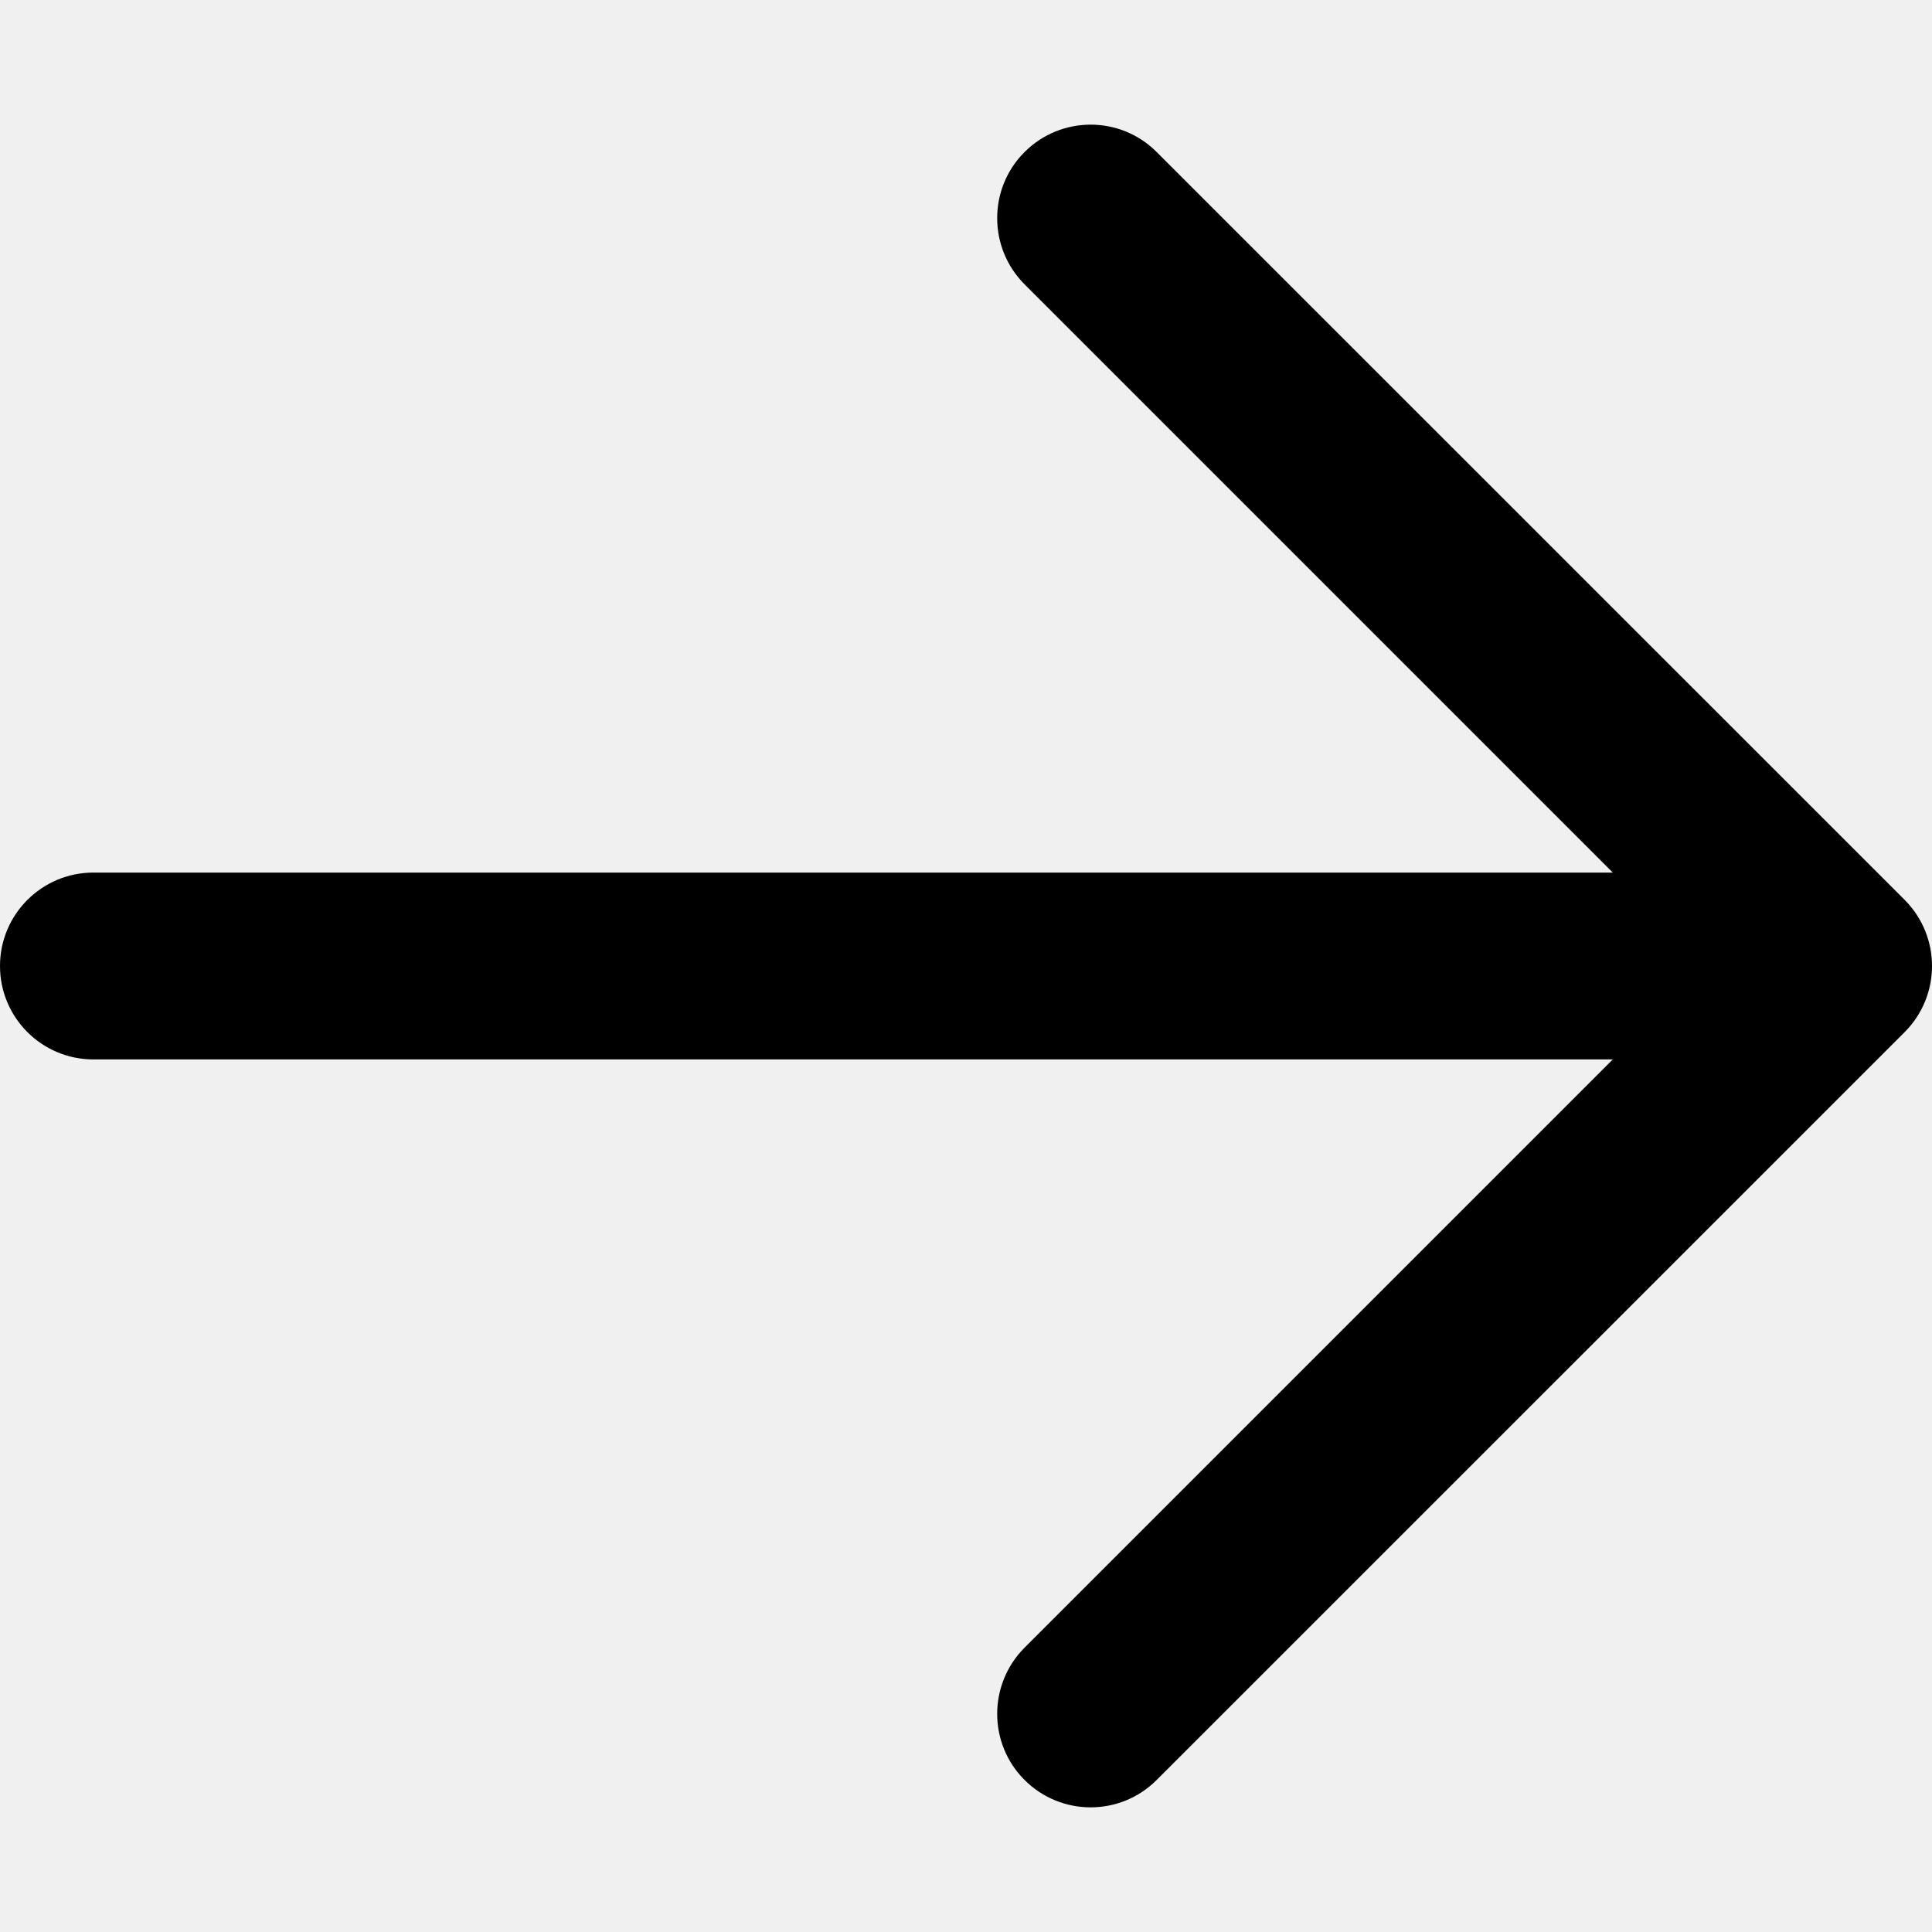
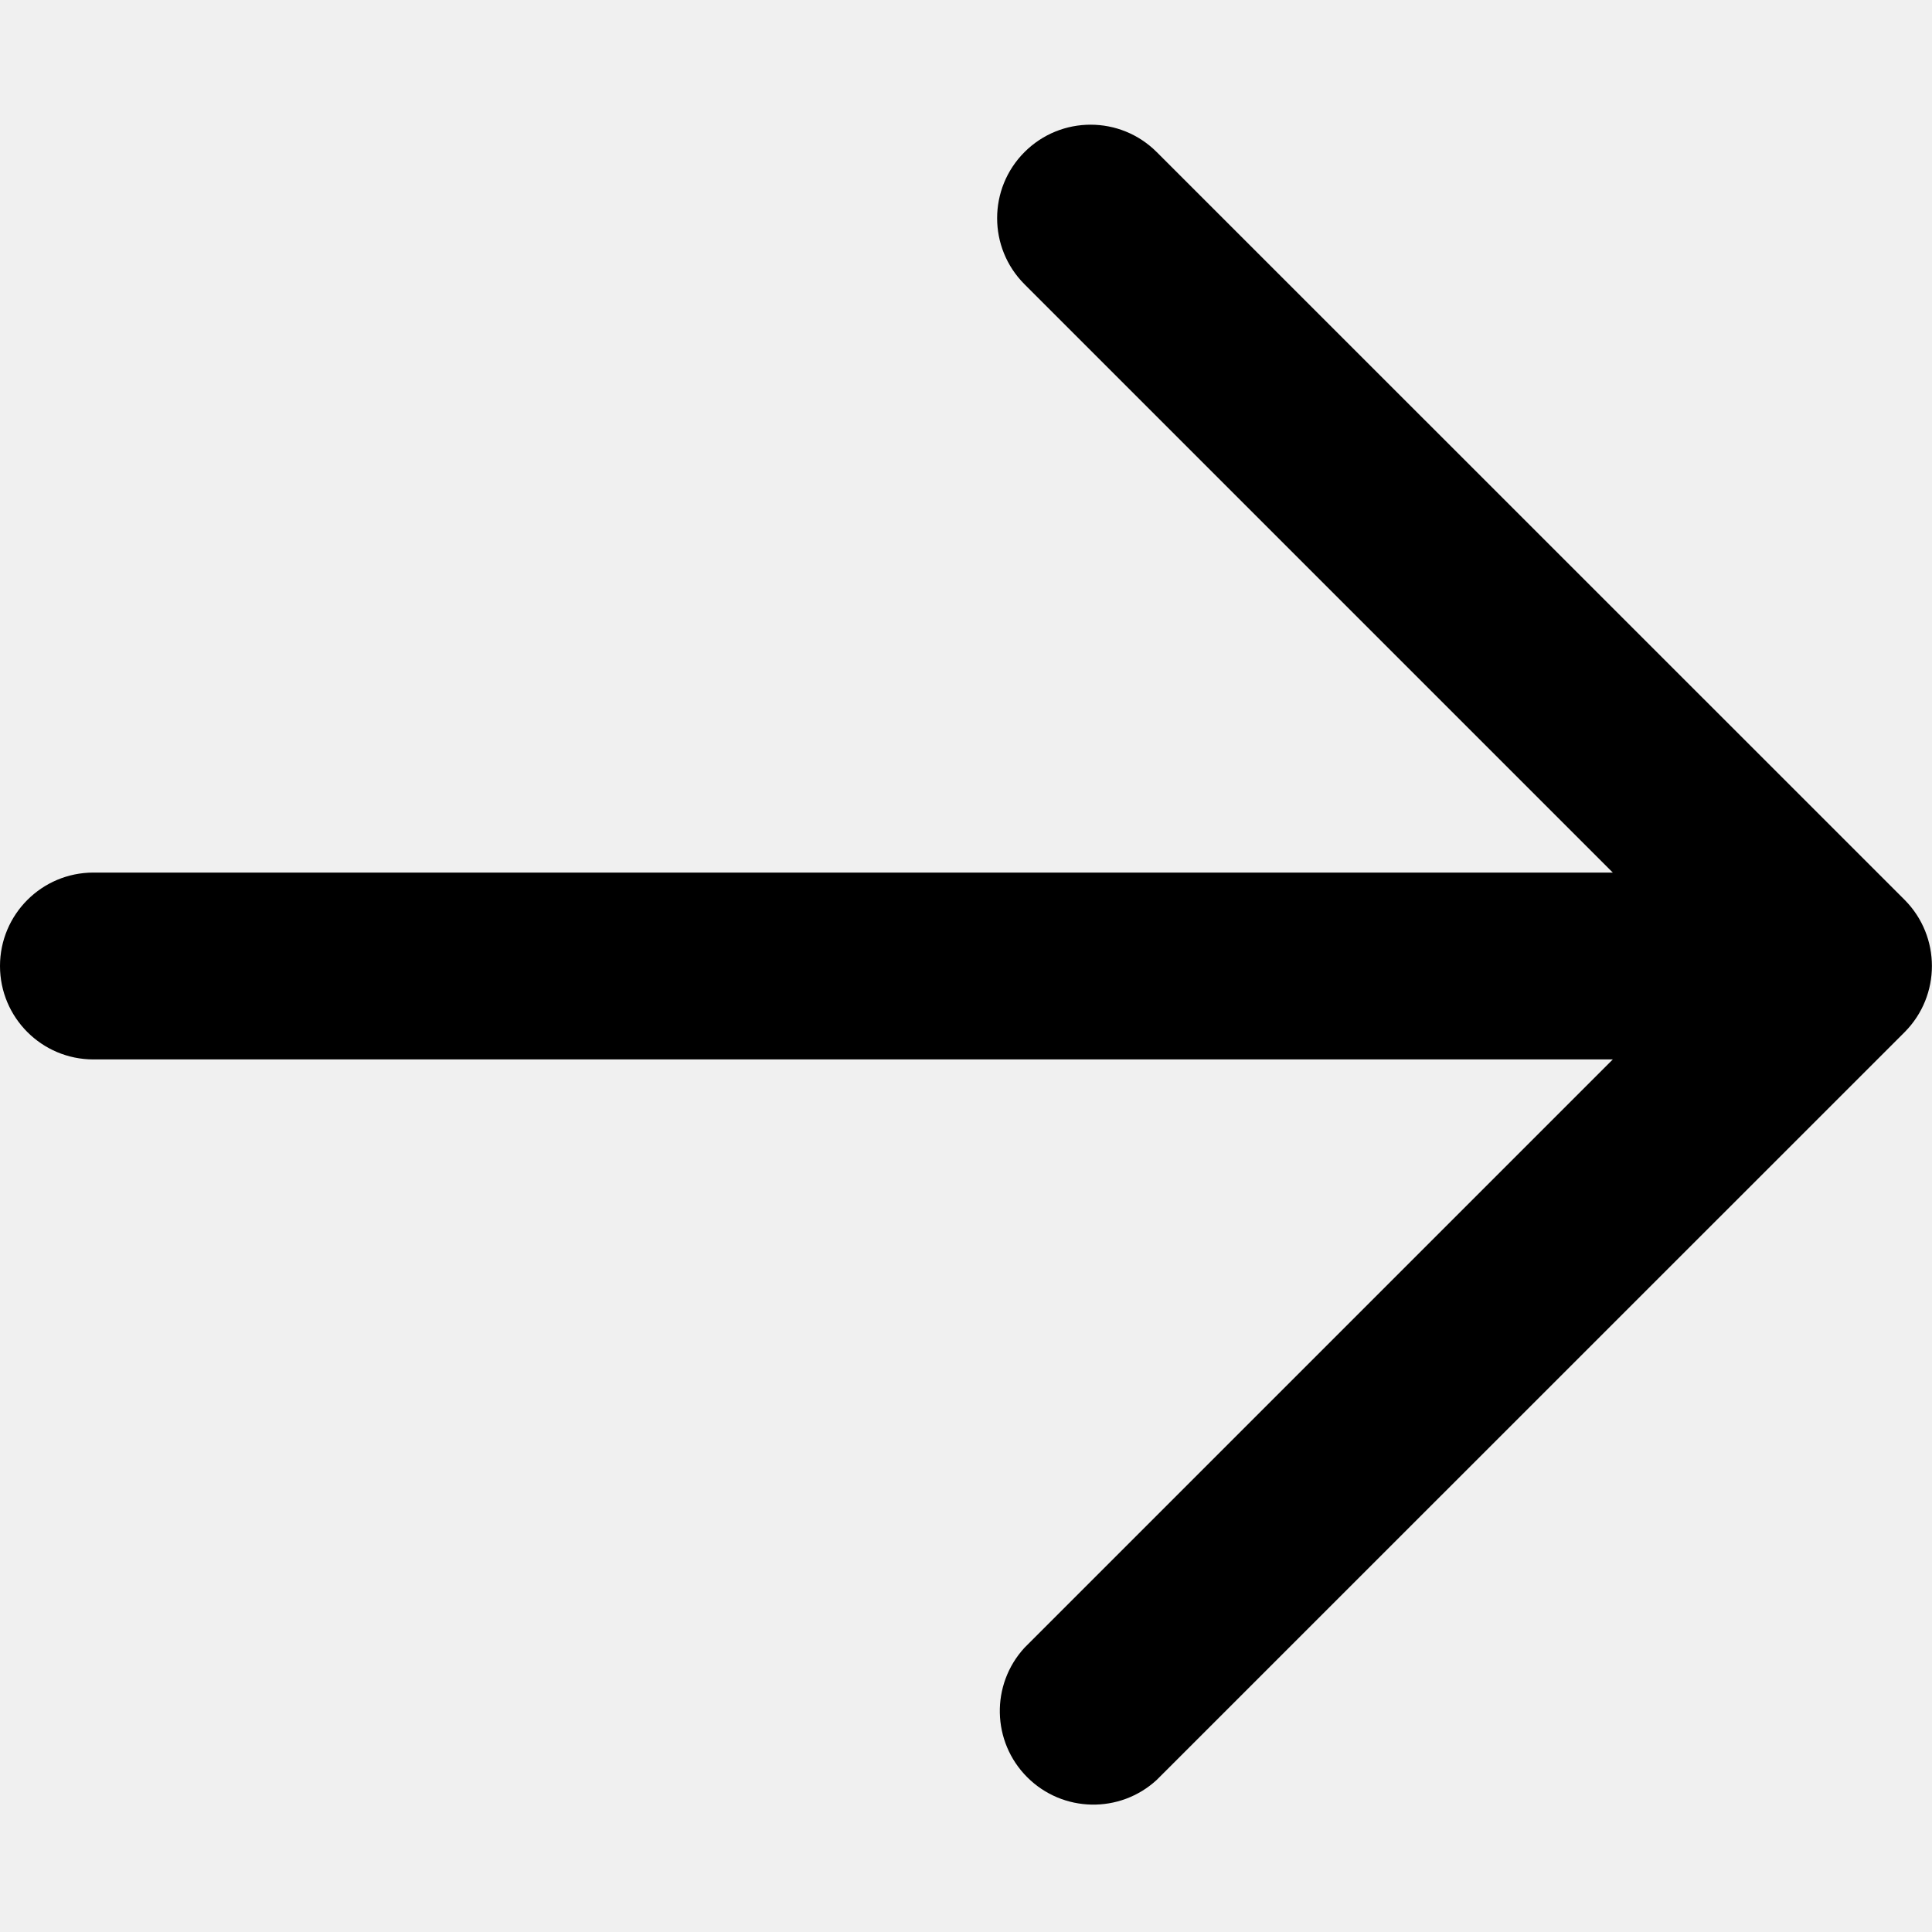
- <svg xmlns="http://www.w3.org/2000/svg" width="14" height="14" viewBox="0 0 14 14" fill="none">
-   <g id="arrow-right">
-     <g clip-path="url(#clip0_154_2637)">
-       <path id="Vector" fill-rule="evenodd" clip-rule="evenodd" d="M8.382 1.102C8.118 0.837 7.689 0.837 7.424 1.102C7.16 1.366 7.16 1.795 7.424 2.06L11.687 6.323H0.677C0.303 6.323 0 6.626 0 7C0 7.374 0.303 7.677 0.677 7.677H11.687L7.424 11.94C7.16 12.205 7.16 12.634 7.424 12.898C7.689 13.163 8.118 13.163 8.382 12.898L13.802 7.479C14.066 7.214 14.066 6.786 13.802 6.521L8.382 1.102Z" fill="black" />
-     </g>
+ <svg xmlns="http://www.w3.org/2000/svg" fill="none" viewBox="0 0 14 14">
+   <g clip-path="url(#a)">
+     <path fill="#000" fill-rule="evenodd" d="M8.382 1.102a.677.677 0 1 0-.958.958l4.263 4.263H.677a.677.677 0 1 0 0 1.354h11.01L7.424 11.94a.678.678 0 0 0 .958.958l5.42-5.419a.68.68 0 0 0 0-.958z" clip-rule="evenodd" />
  </g>
  <defs>
-     <clipPath id="clip0_154_2637">
-       <rect width="14" height="14" fill="white" />
+     <clipPath id="a">
+       <path fill="#fff" d="M0 0h14v14H0z" />
    </clipPath>
  </defs>
</svg>
